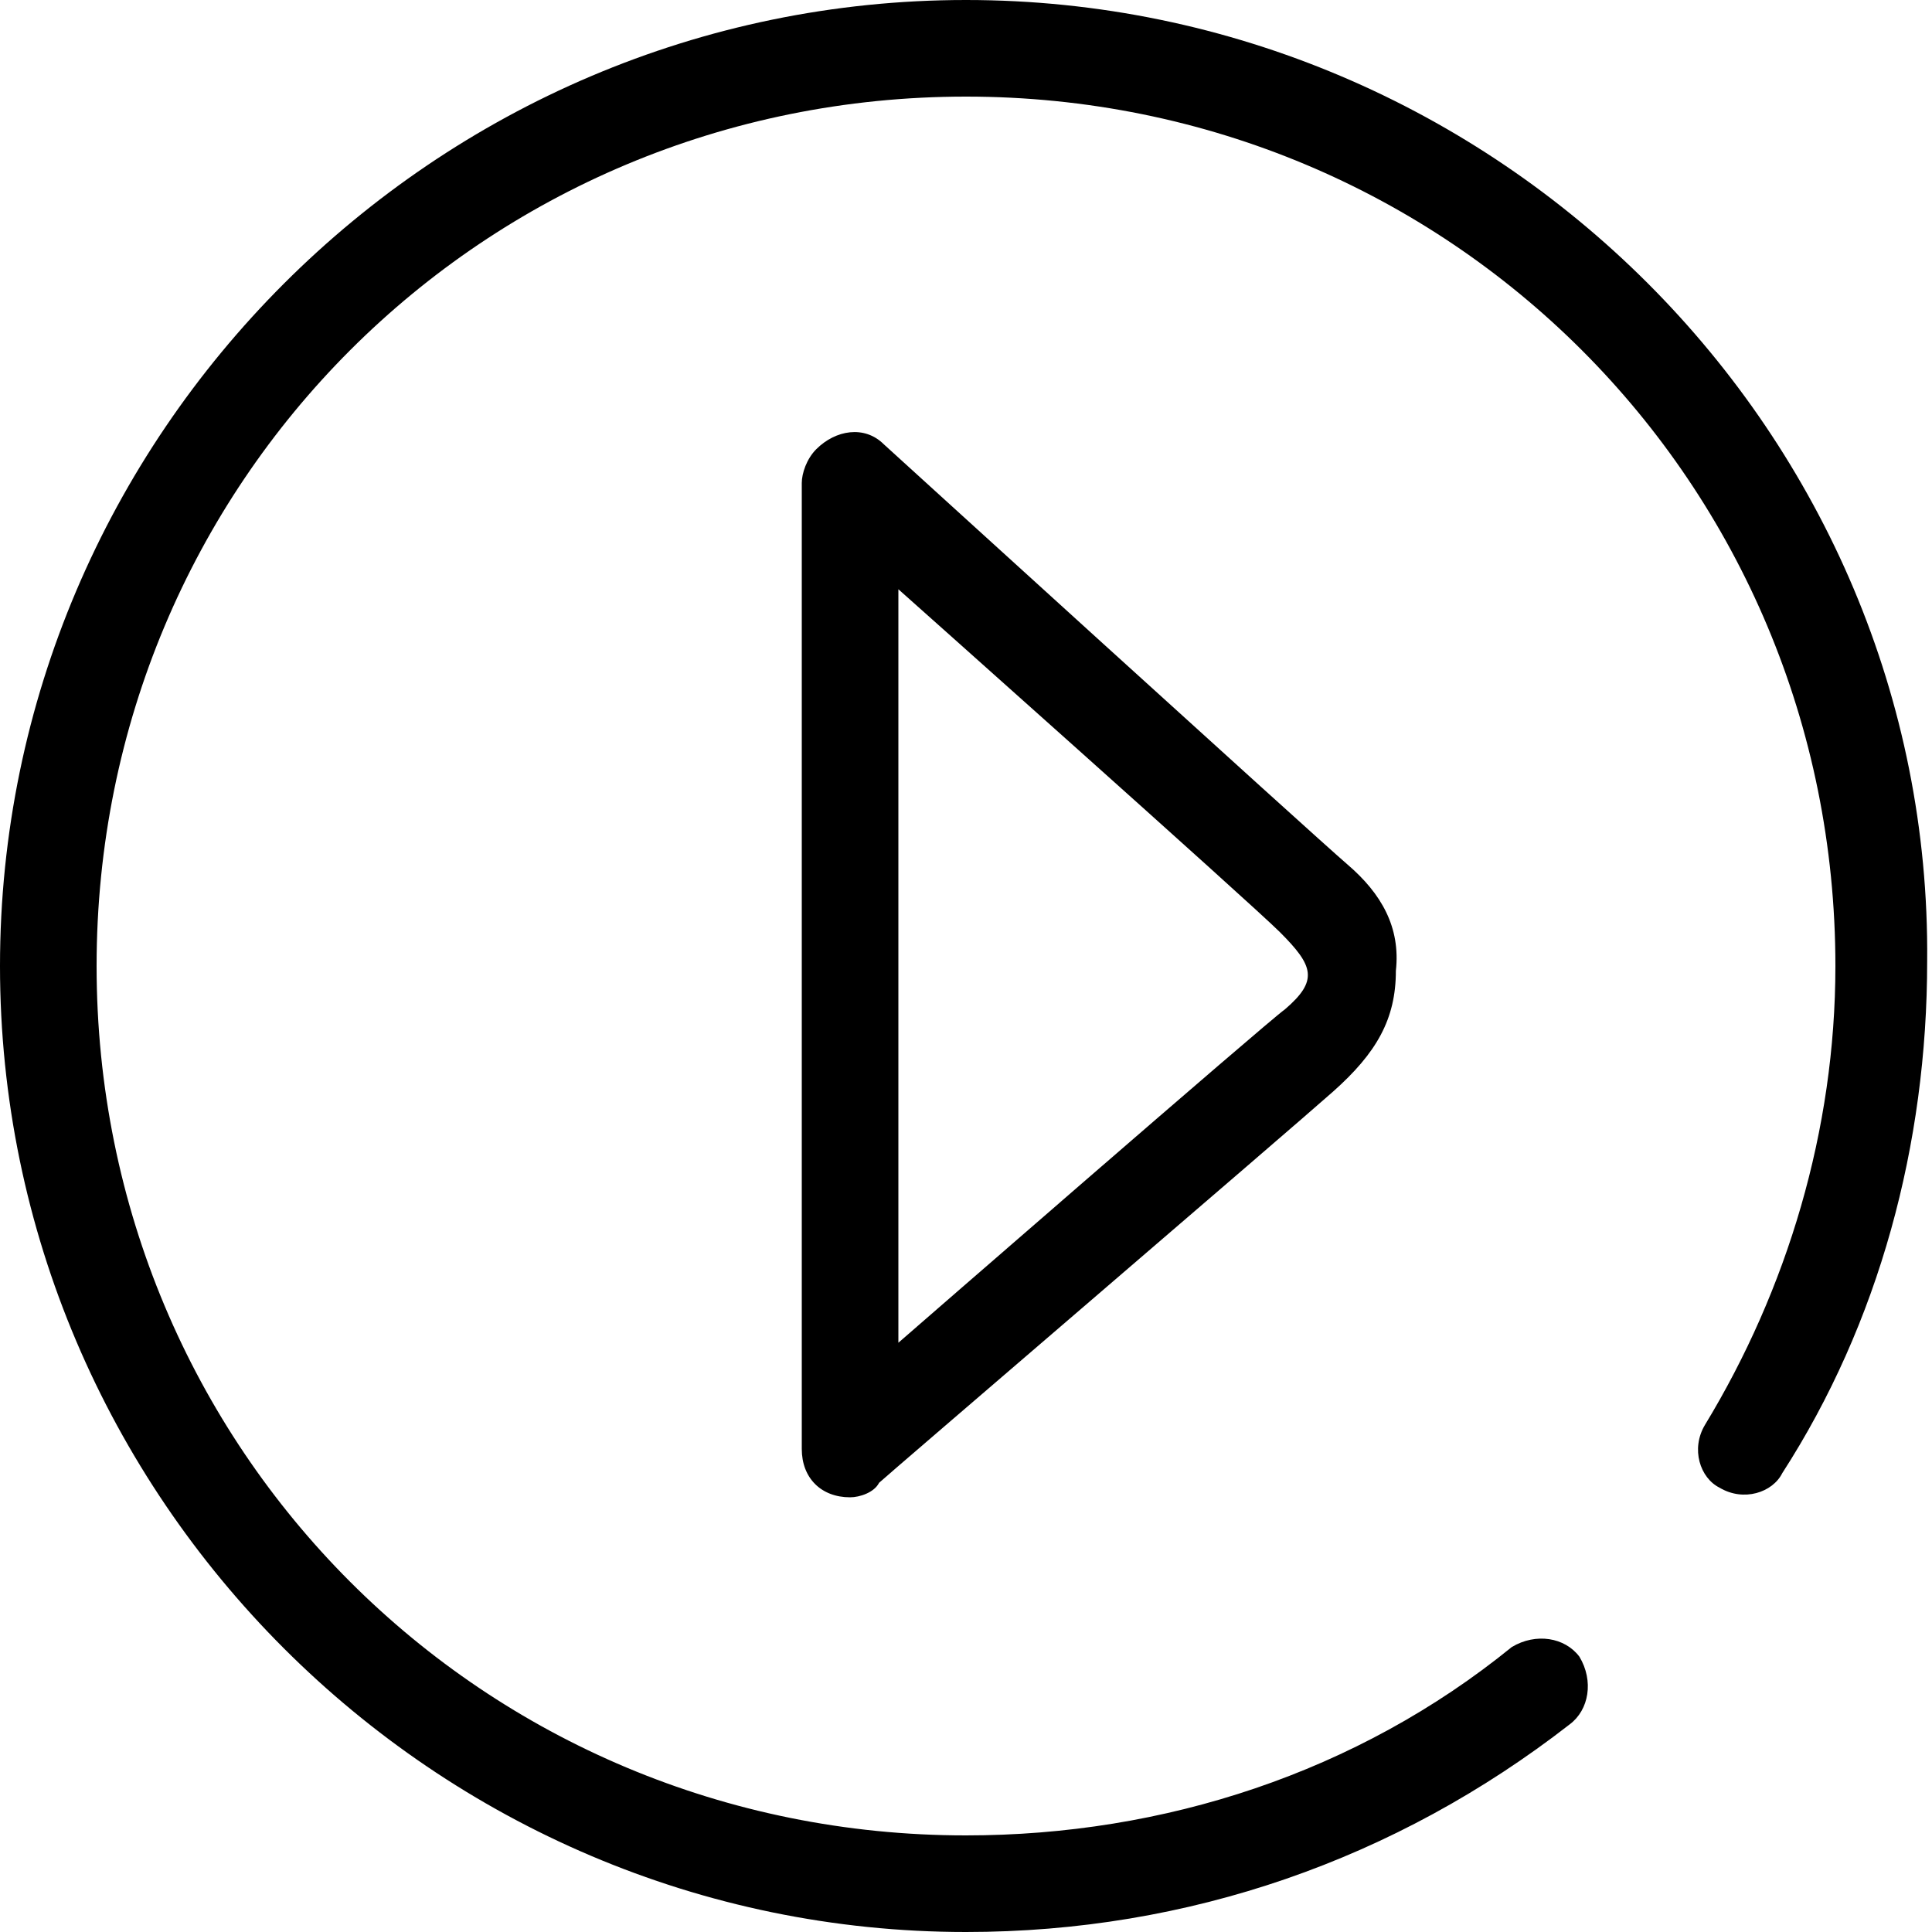
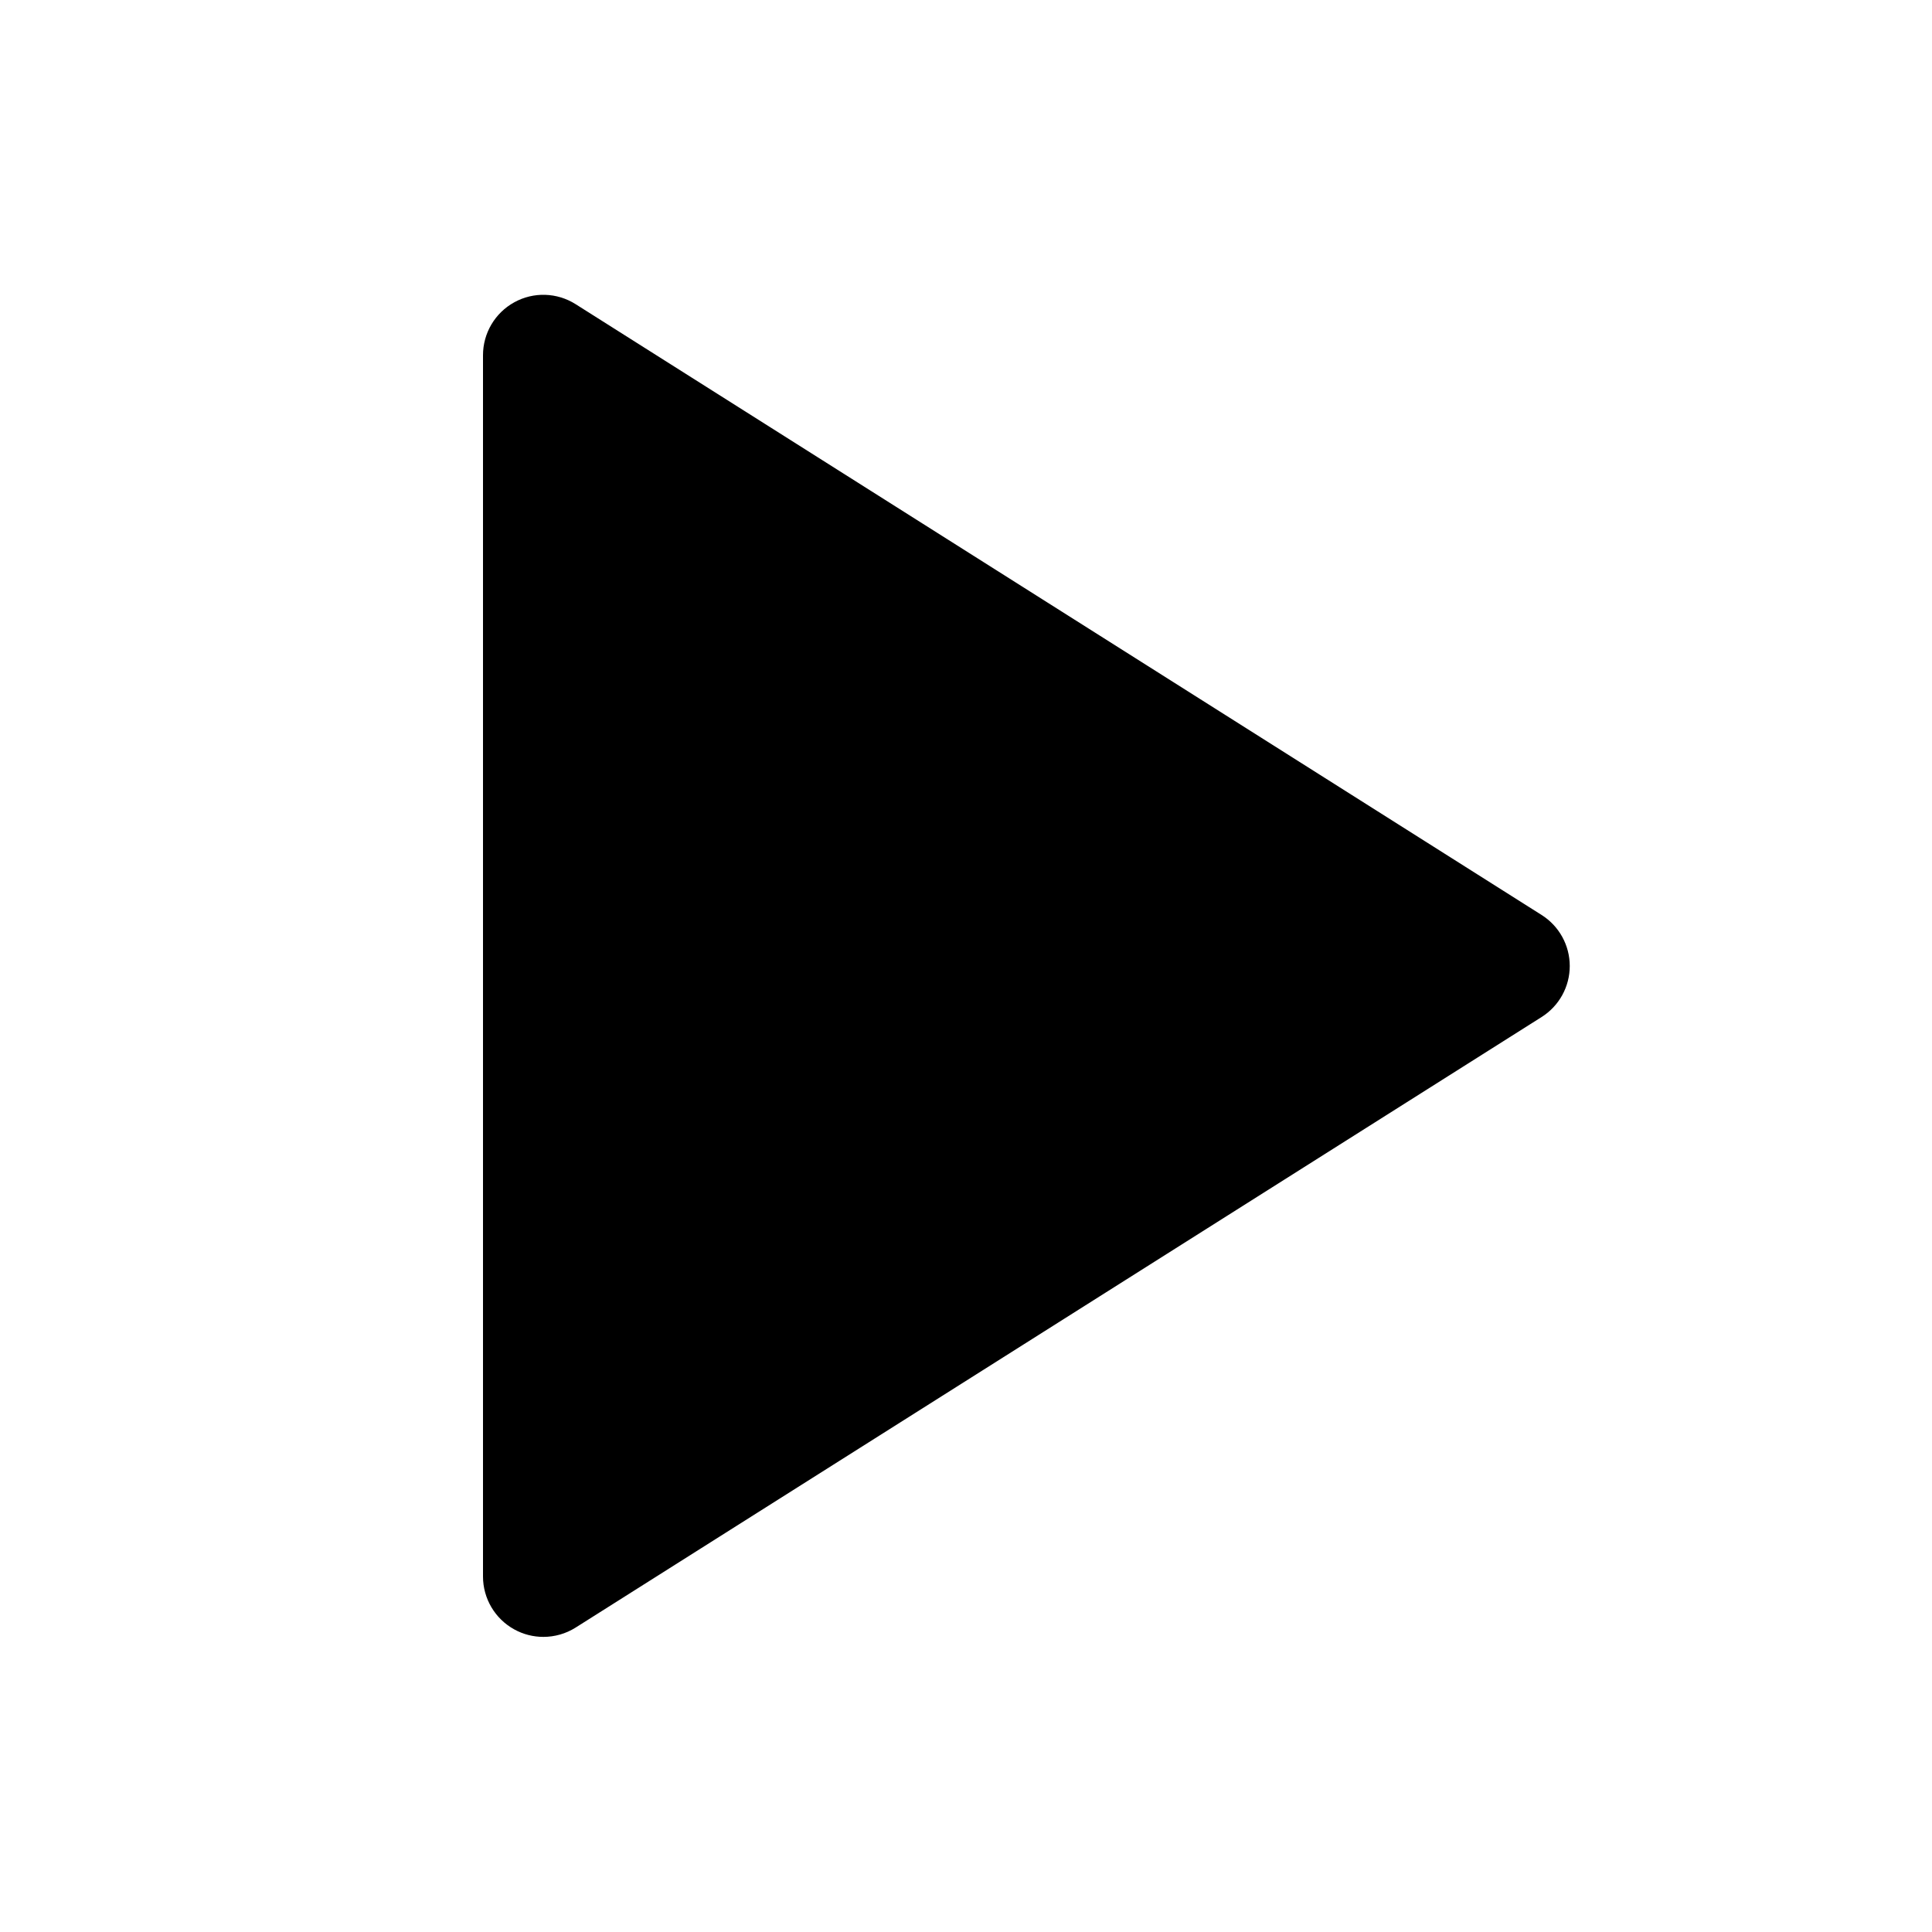
- <svg xmlns="http://www.w3.org/2000/svg" t="1768789817467" class="icon" viewBox="0 0 1024 1024" version="1.1" p-id="3780" width="16" height="16">
-   <path d="M512 0C230.4 0 0 230.4 0 512c0 281.6 230.4 512 512 512 117.76 0 227.84-38.4 320-110.08 10.24-7.68 12.8-23.04 5.12-35.84-7.68-10.24-23.04-12.8-35.84-5.12C719.36 939.52 616.96 972.8 512 972.8 256 972.8 51.2 768 51.2 512 51.2 256 256 51.2 512 51.2 768 51.2 972.8 256 972.8 512c0 87.04-25.6 171.52-69.12 243.2-7.68 12.8-2.56 28.16 7.68 33.28 12.8 7.68 28.16 2.56 33.28-7.68 51.2-79.36 76.8-174.08 76.8-271.36C1024 230.4 793.6 0 512 0z" p-id="3781" />
-   <path d="M714.24 458.24c-17.92-15.36-245.76-222.72-245.76-222.72-10.24-10.24-25.6-7.68-35.84 2.56-5.12 5.12-7.68 12.8-7.68 17.92 0 0 0 0 0 0 0 0 0 499.2 0 512 0 15.36 10.24 25.6 25.6 25.6 5.12 0 12.8-2.56 15.36-7.68 2.56-2.56 217.6-186.88 240.64-207.36 23.04-20.48 33.28-38.4 33.28-64C742.4 491.52 732.16 473.6 714.24 458.24zM680.96 535.04c-7.68 5.12-204.8 176.64-204.8 176.64l0-399.36c0 0 186.88 166.4 202.24 181.76C696.32 512 698.88 519.68 680.96 535.04z" p-id="3782" />
+ <svg xmlns="http://www.w3.org/2000/svg" t="1768814709324" class="icon" viewBox="0 0 1024 1024" version="1.1" p-id="3994" width="16" height="16">
+   <path d="M817.088 484.96l-512-323.744C295.232 154.976 282.752 154.592 272.576 160.224 262.336 165.856 256 176.608 256 188.256l0 647.328c0 11.648 6.336 22.4 16.576 28.032 4.8 2.656 10.112 3.968 15.424 3.968 5.952 0 11.904-1.664 17.088-4.928l512-323.616C826.368 533.184 832 522.976 832 512 832 501.024 826.368 490.816 817.088 484.96z" fill="#000000" p-id="3995" />
</svg>
